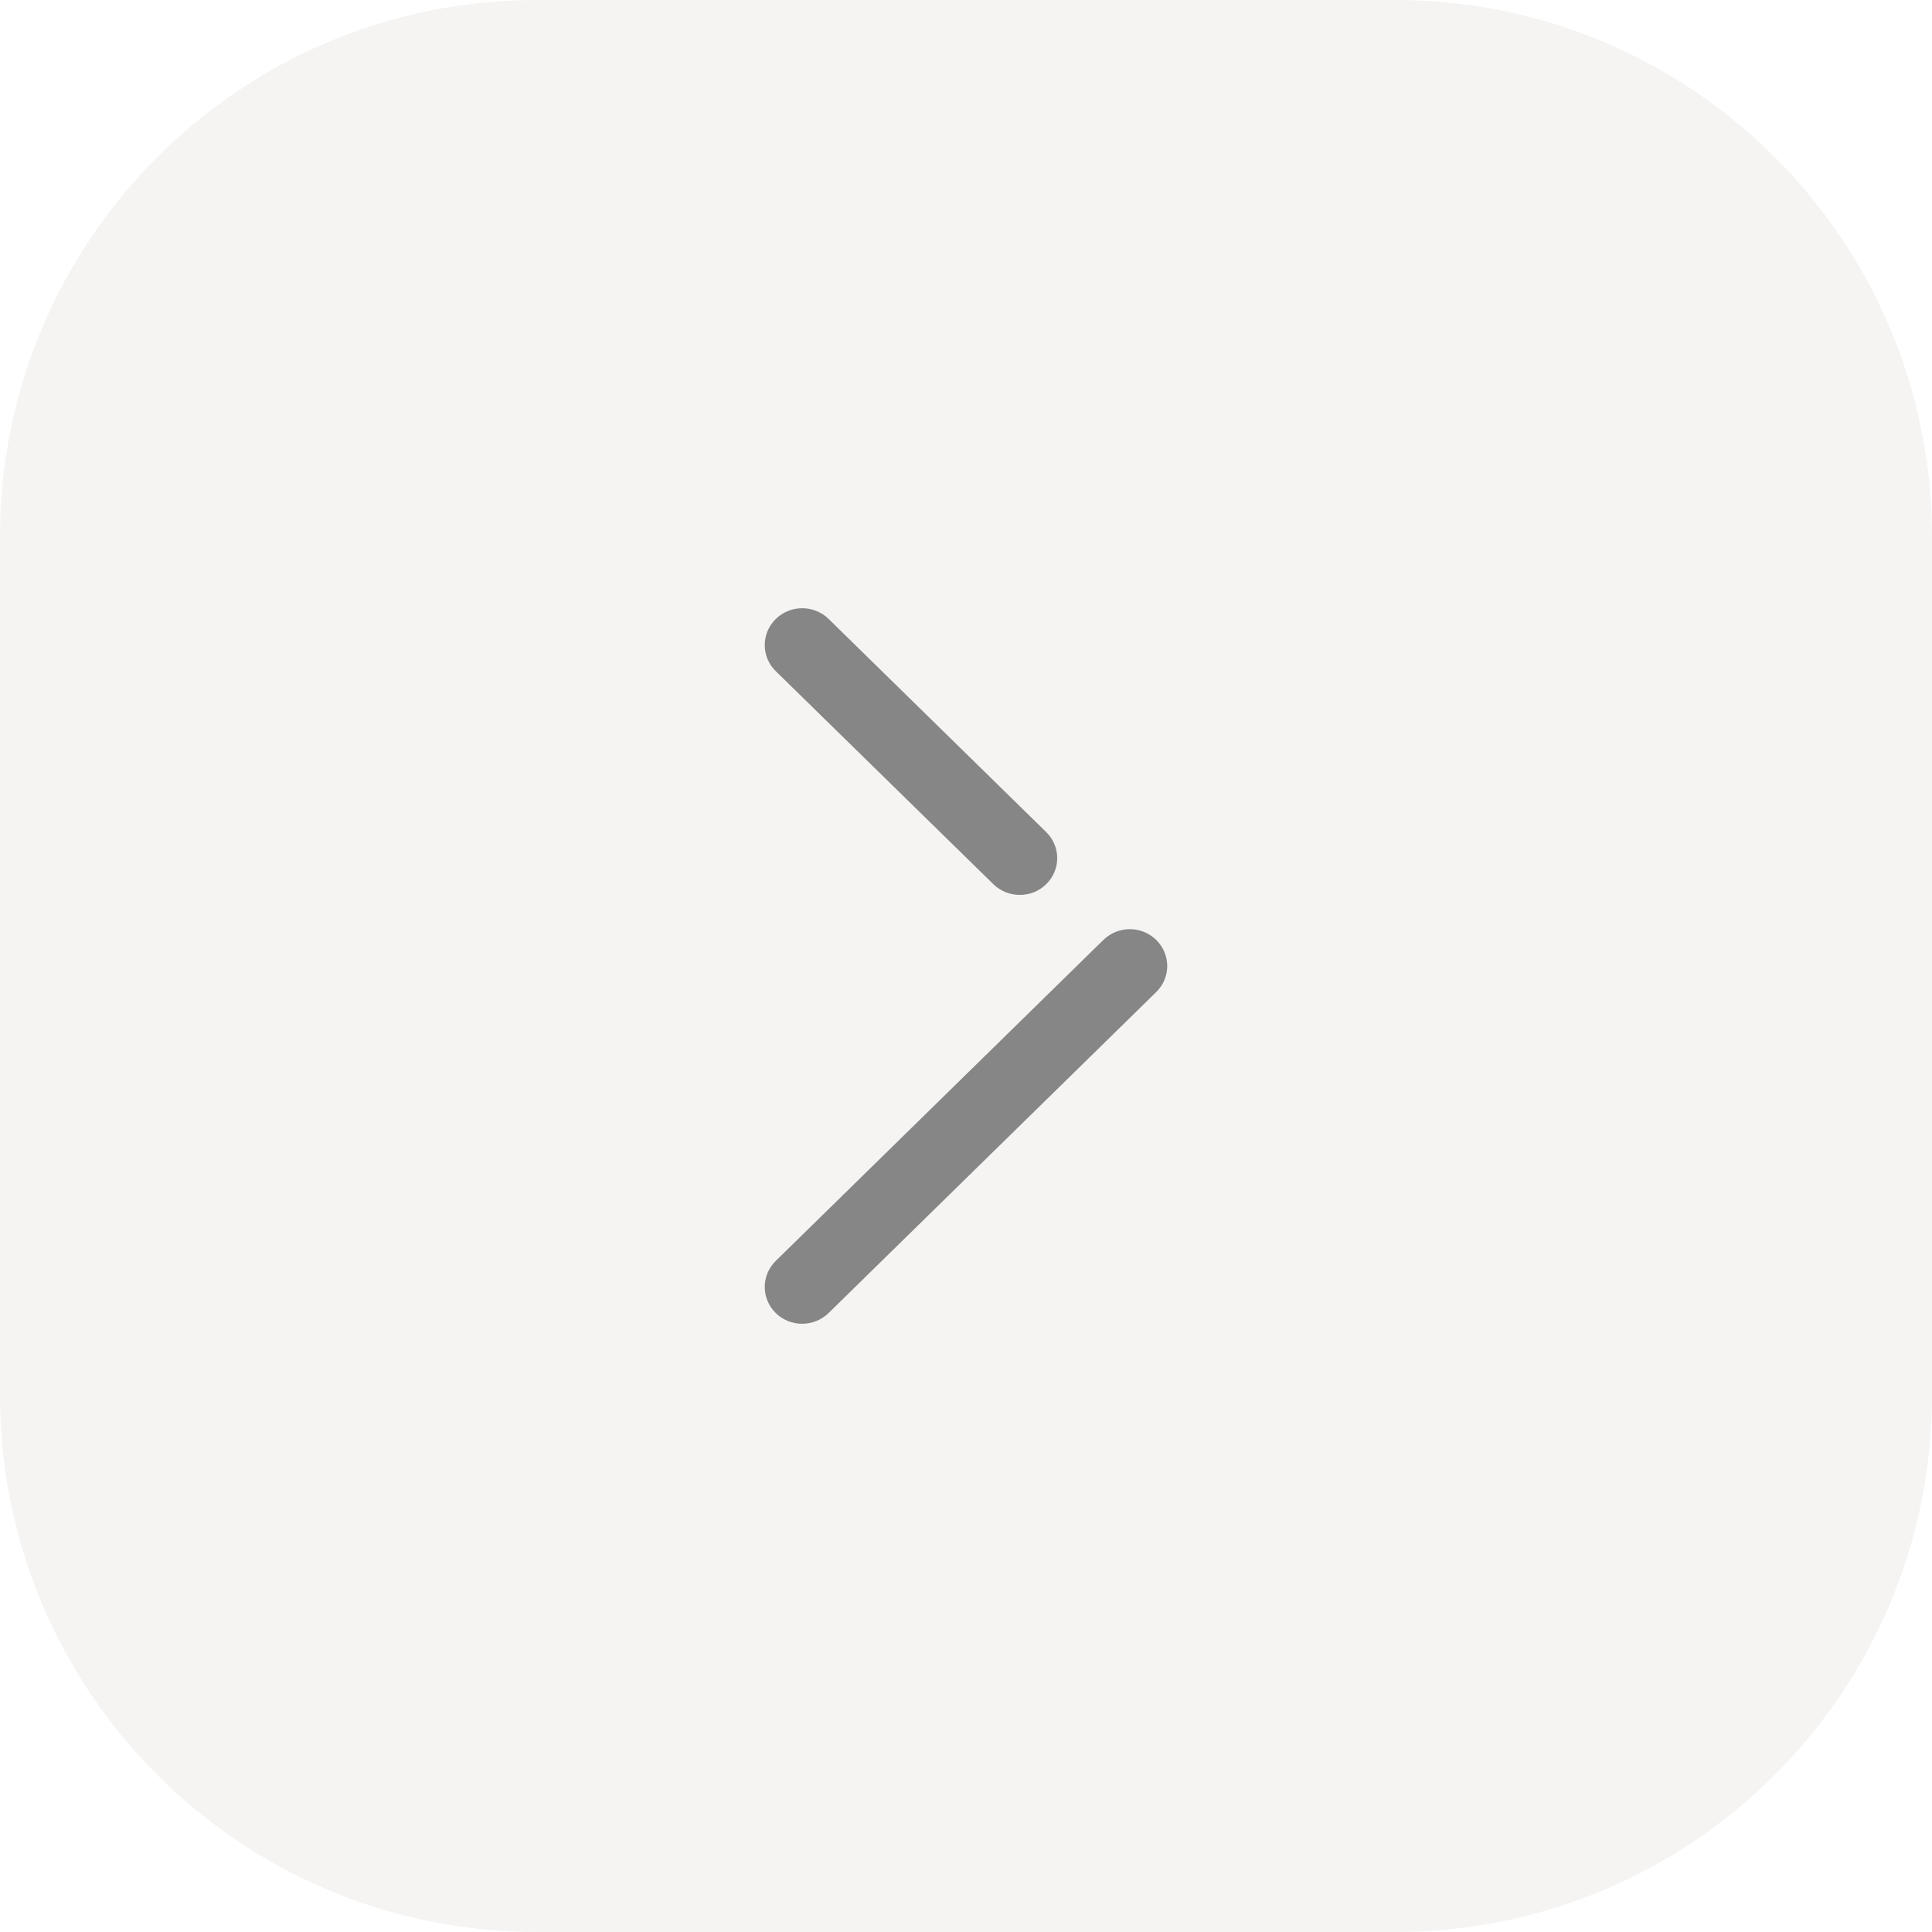
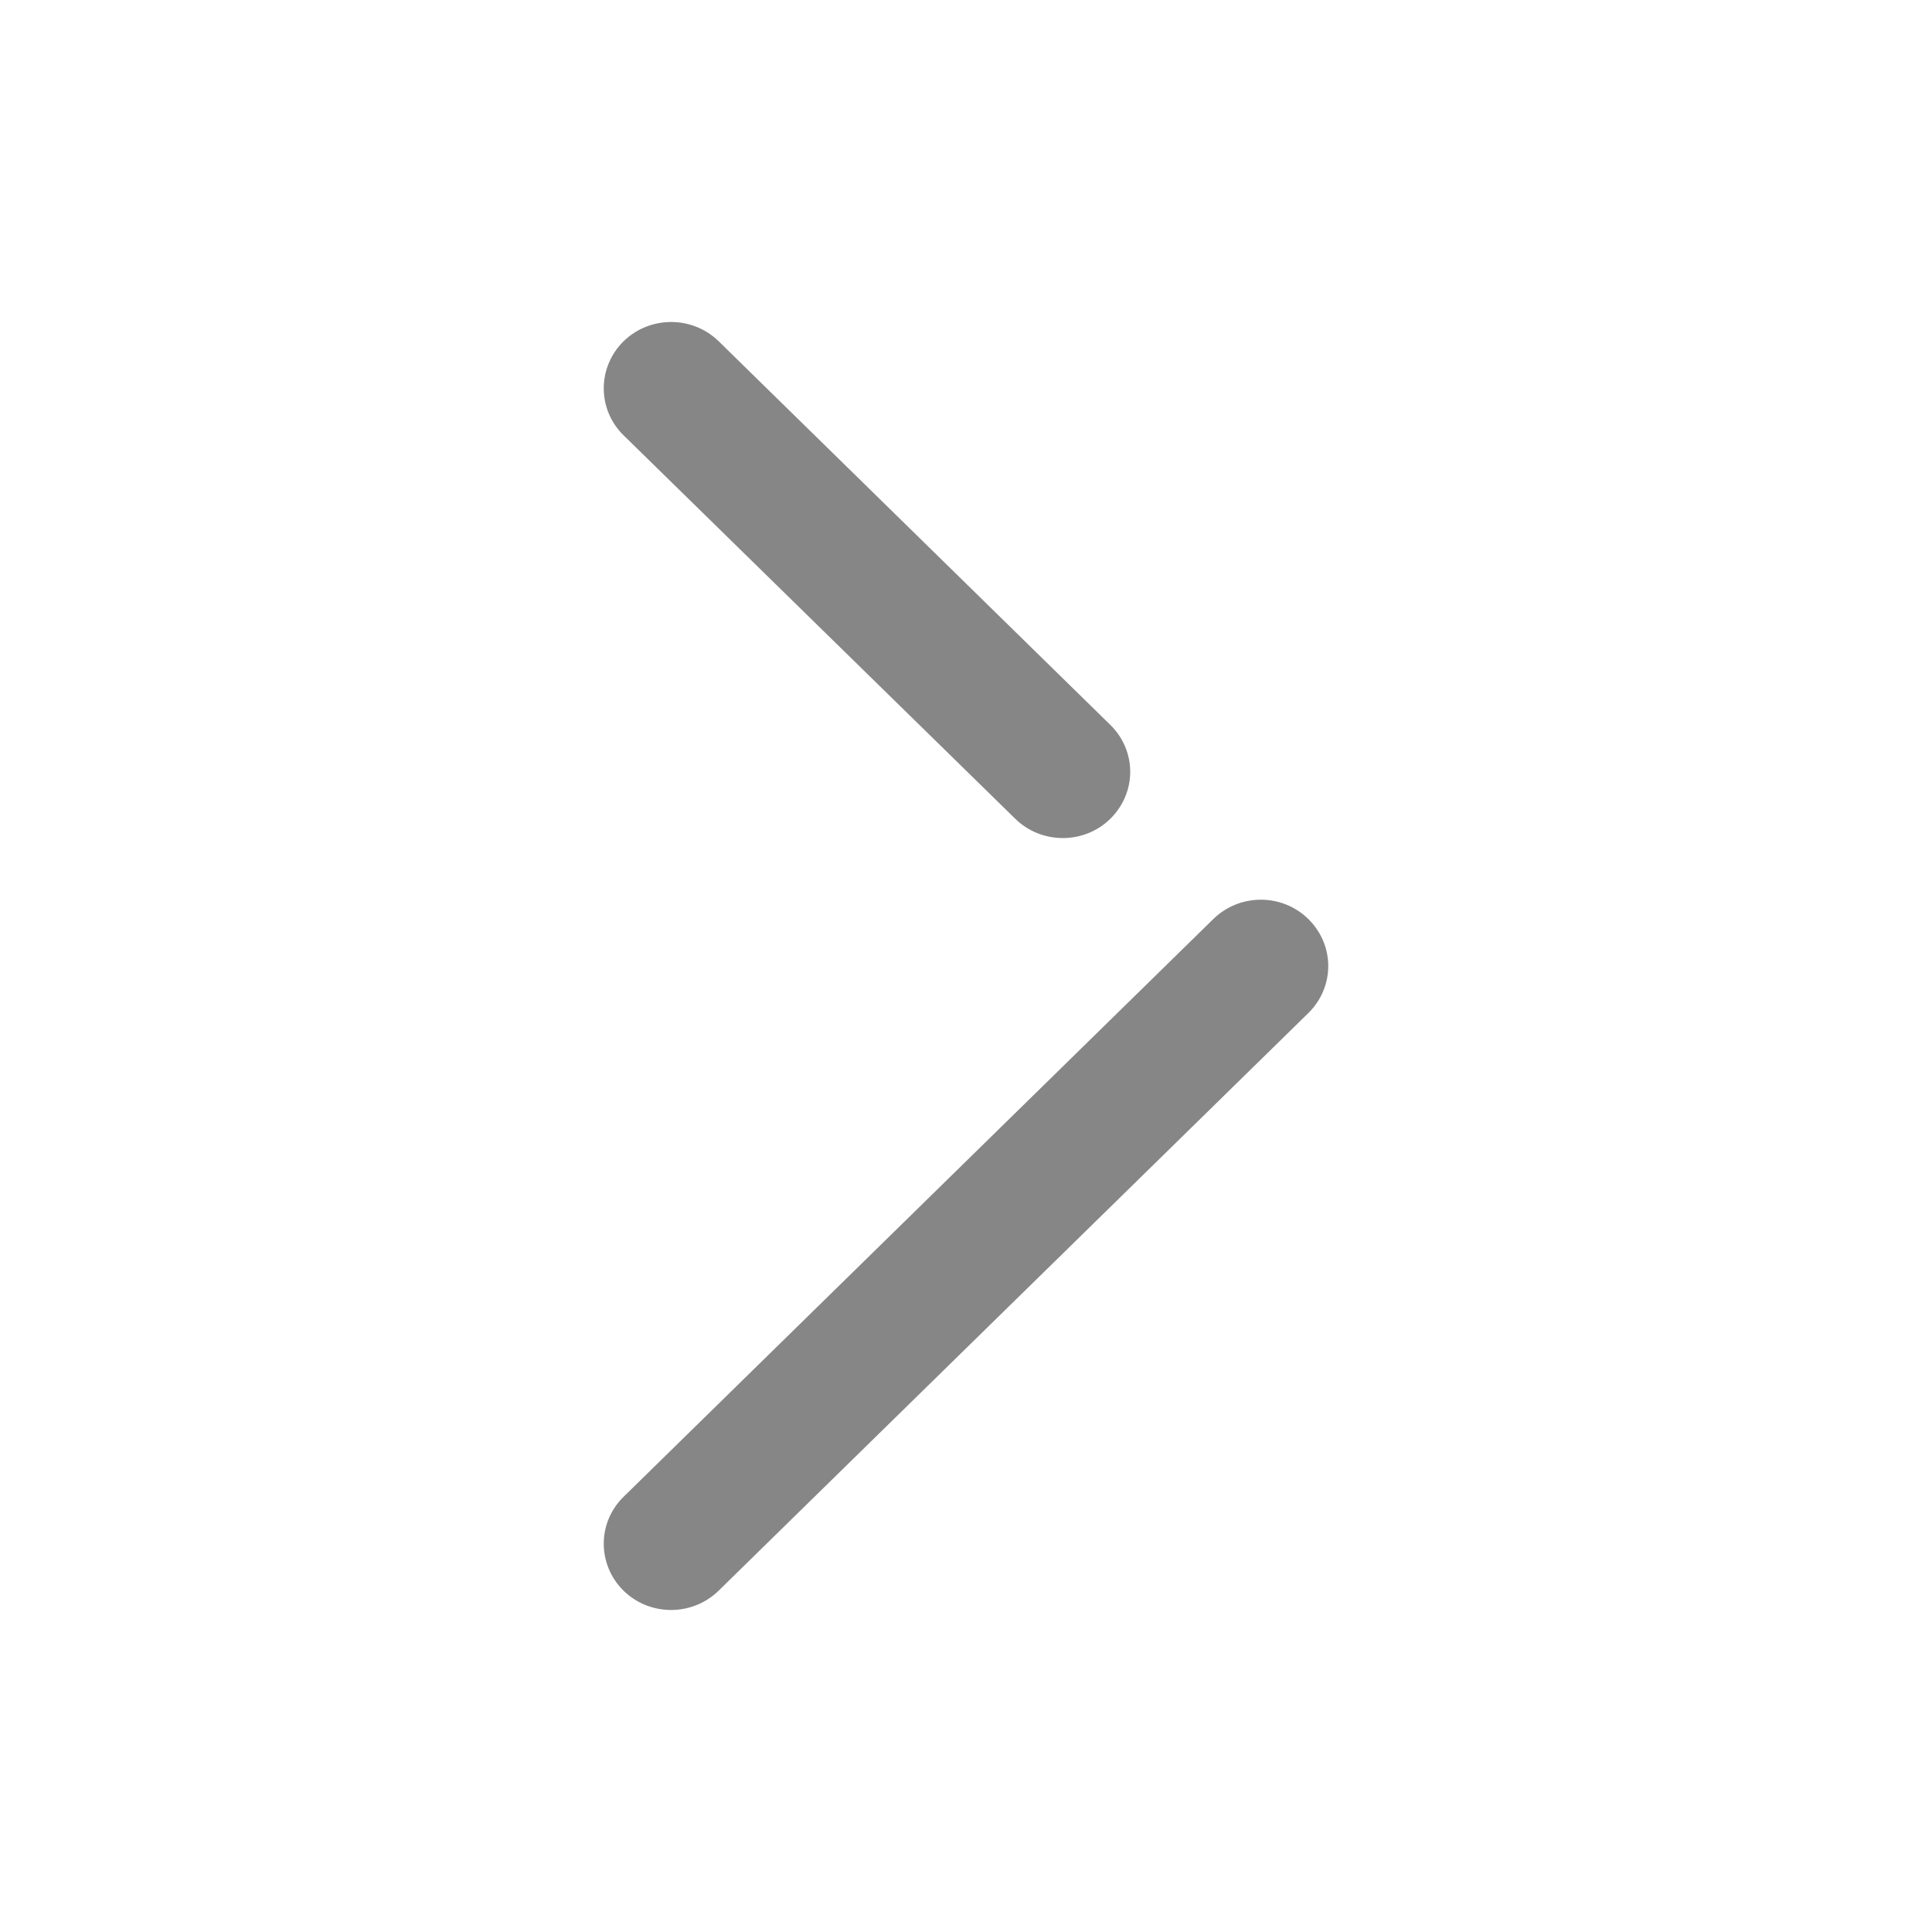
- <svg xmlns="http://www.w3.org/2000/svg" width="36" height="36" viewBox="0 0 36 36" fill="none">
-   <rect width="36" height="36" rx="10" fill="#F5F4F2" />
-   <path fill-rule="evenodd" clip-rule="evenodd" d="M14.453 24.465C14.183 24.197 14.181 23.763 14.455 23.495L20.56 17.514C20.834 17.246 21.275 17.247 21.546 17.516C21.681 17.65 21.75 17.825 21.75 18C21.75 18.176 21.681 18.352 21.545 18.485L15.44 24.466C15.166 24.734 14.725 24.733 14.453 24.465ZM14.455 12.506C14.181 12.238 14.183 11.803 14.453 11.536C14.725 11.267 15.166 11.266 15.44 11.533L19.494 15.504C19.631 15.638 19.7 15.814 19.7 15.99C19.7 16.164 19.631 16.34 19.496 16.474C19.225 16.742 18.783 16.743 18.51 16.476L14.455 12.506Z" fill="#868686" />
+ <svg xmlns="http://www.w3.org/2000/svg" width="20" height="20" viewBox="0 0 20 20" fill="none">
+   <path fill-rule="evenodd" clip-rule="evenodd" d="M6.453 16.465C6.183 16.197 6.181 15.763 6.455 15.495L12.56 9.514C12.834 9.246 13.275 9.247 13.546 9.516C13.681 9.65 13.75 9.825 13.75 10C13.75 10.176 13.681 10.352 13.545 10.486L7.44 16.466C7.166 16.734 6.725 16.733 6.453 16.465ZM6.455 4.506C6.181 4.238 6.183 3.803 6.453 3.535C6.725 3.267 7.166 3.266 7.44 3.533L11.494 7.504C11.631 7.638 11.7 7.814 11.7 7.99C11.7 8.164 11.631 8.34 11.496 8.474C11.225 8.742 10.783 8.743 10.51 8.476L6.455 4.506Z" fill="#868686" />
</svg>
